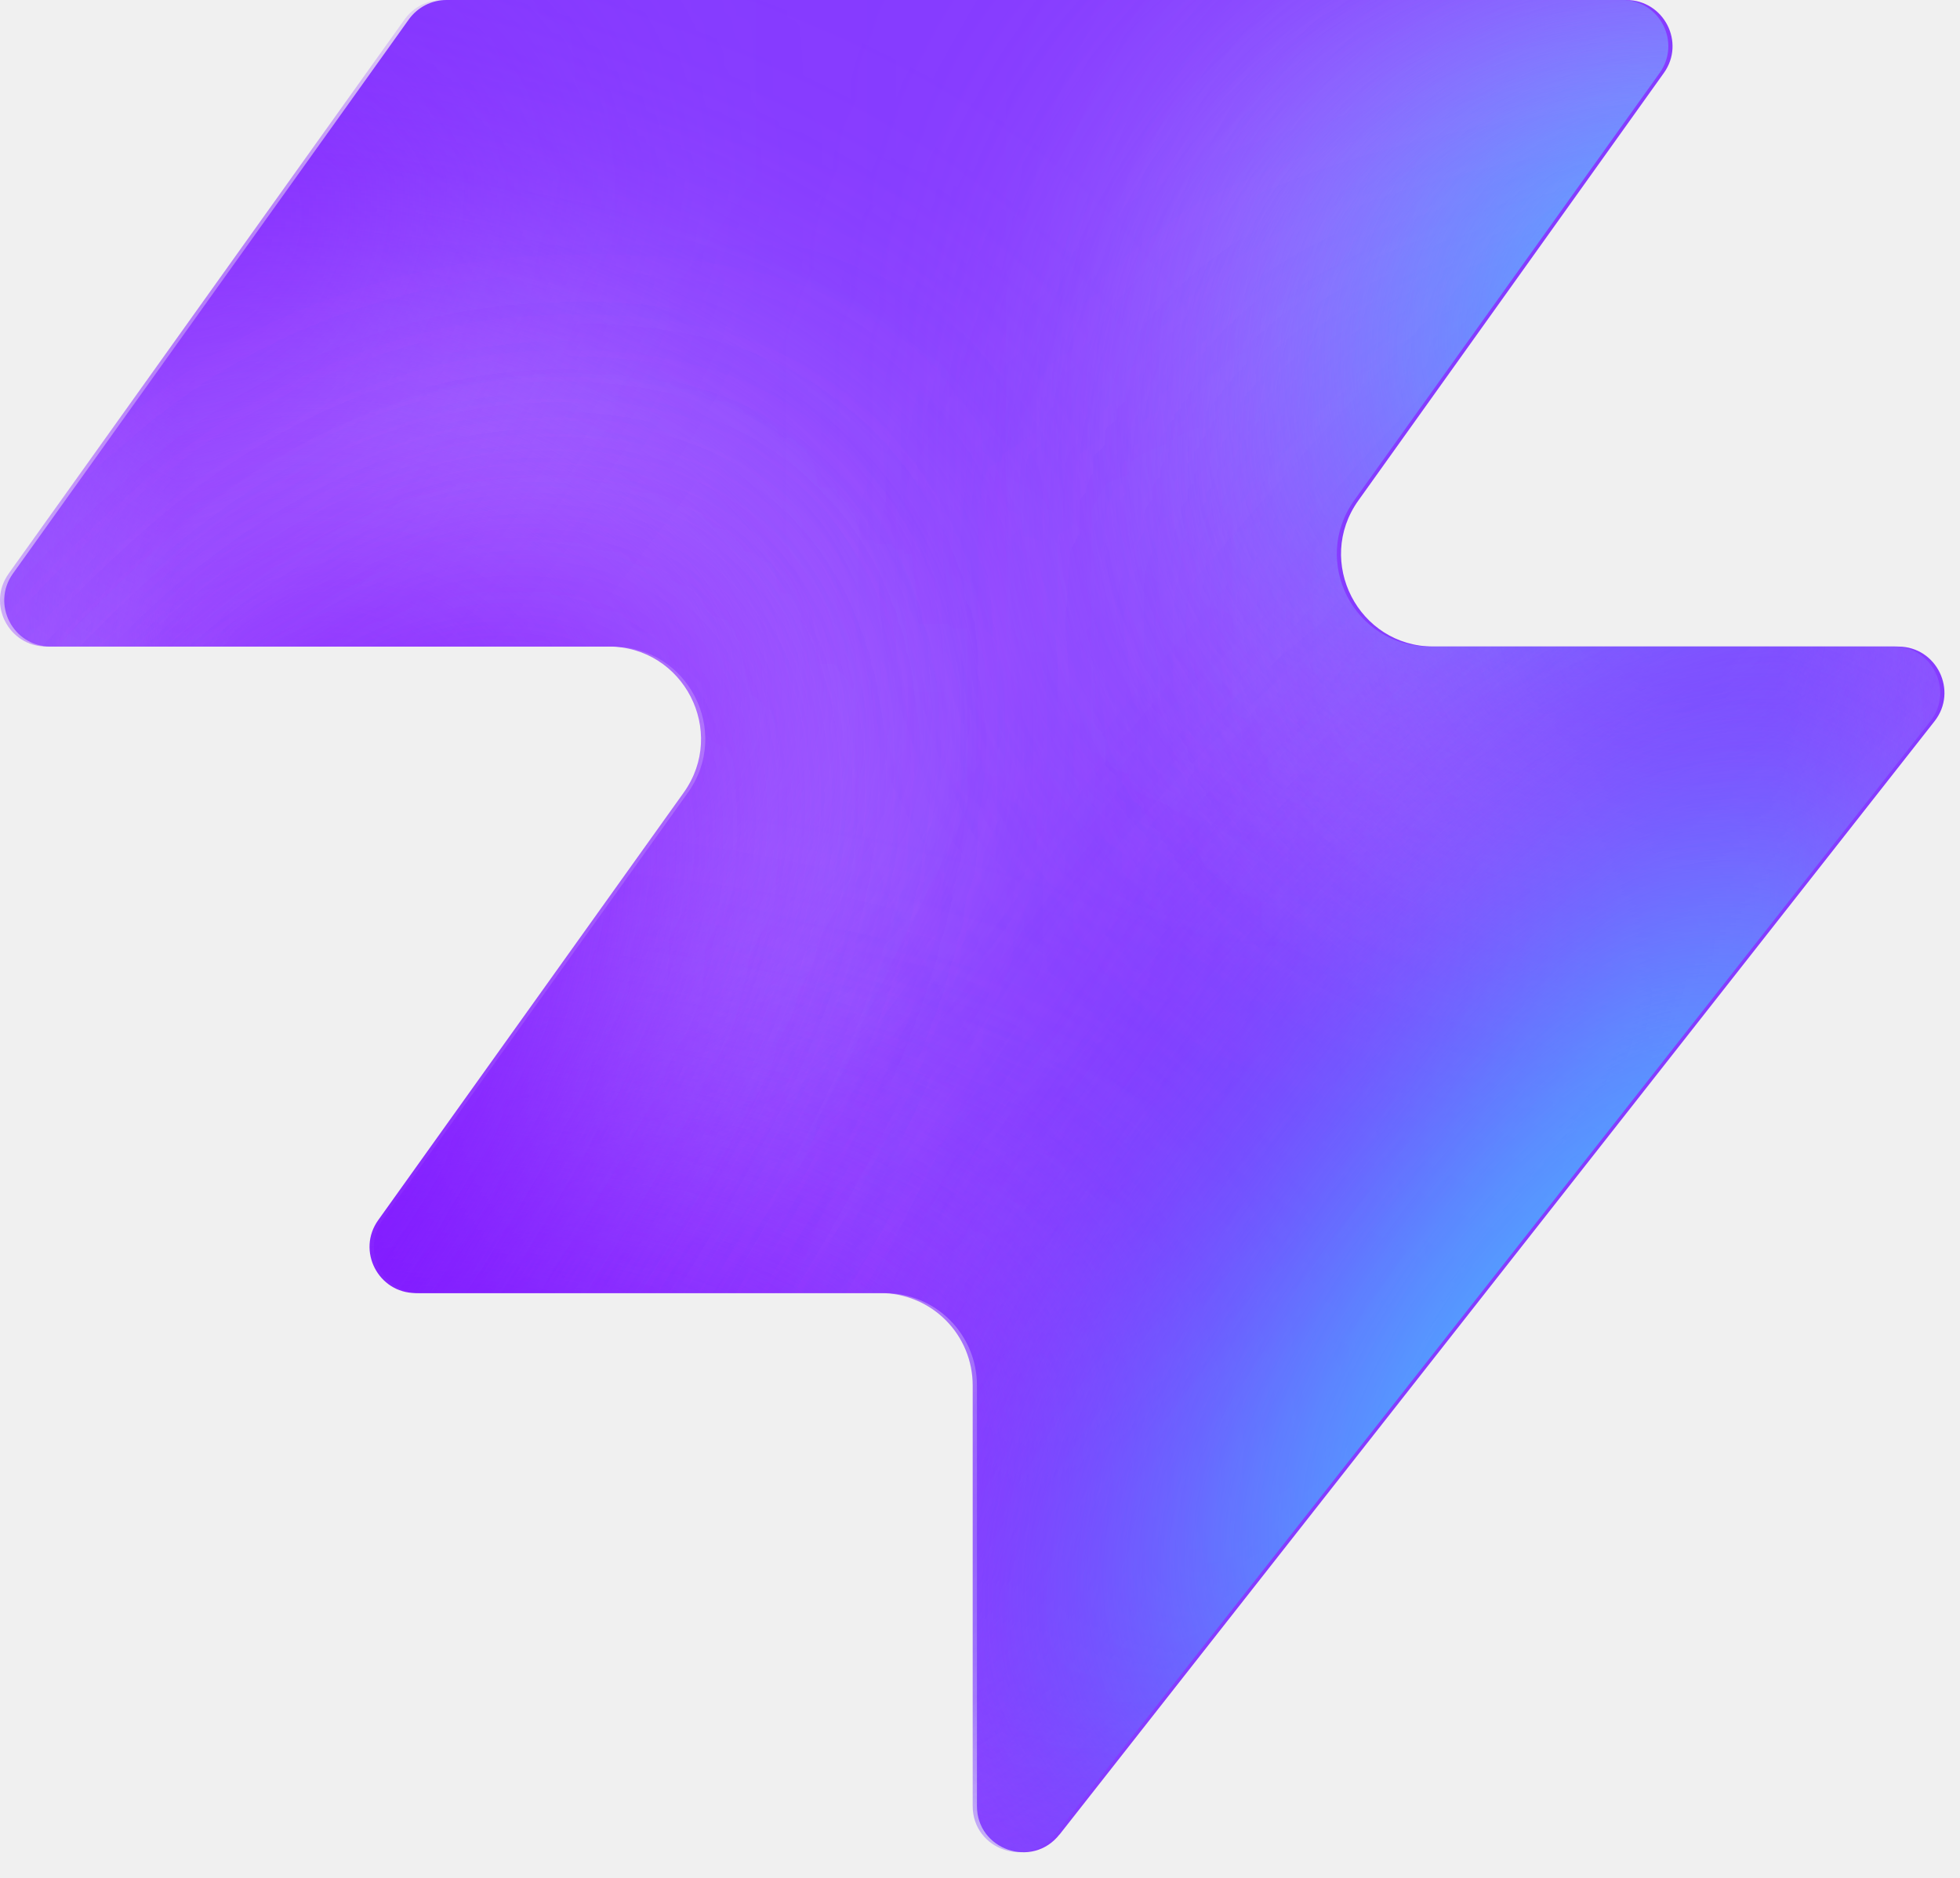
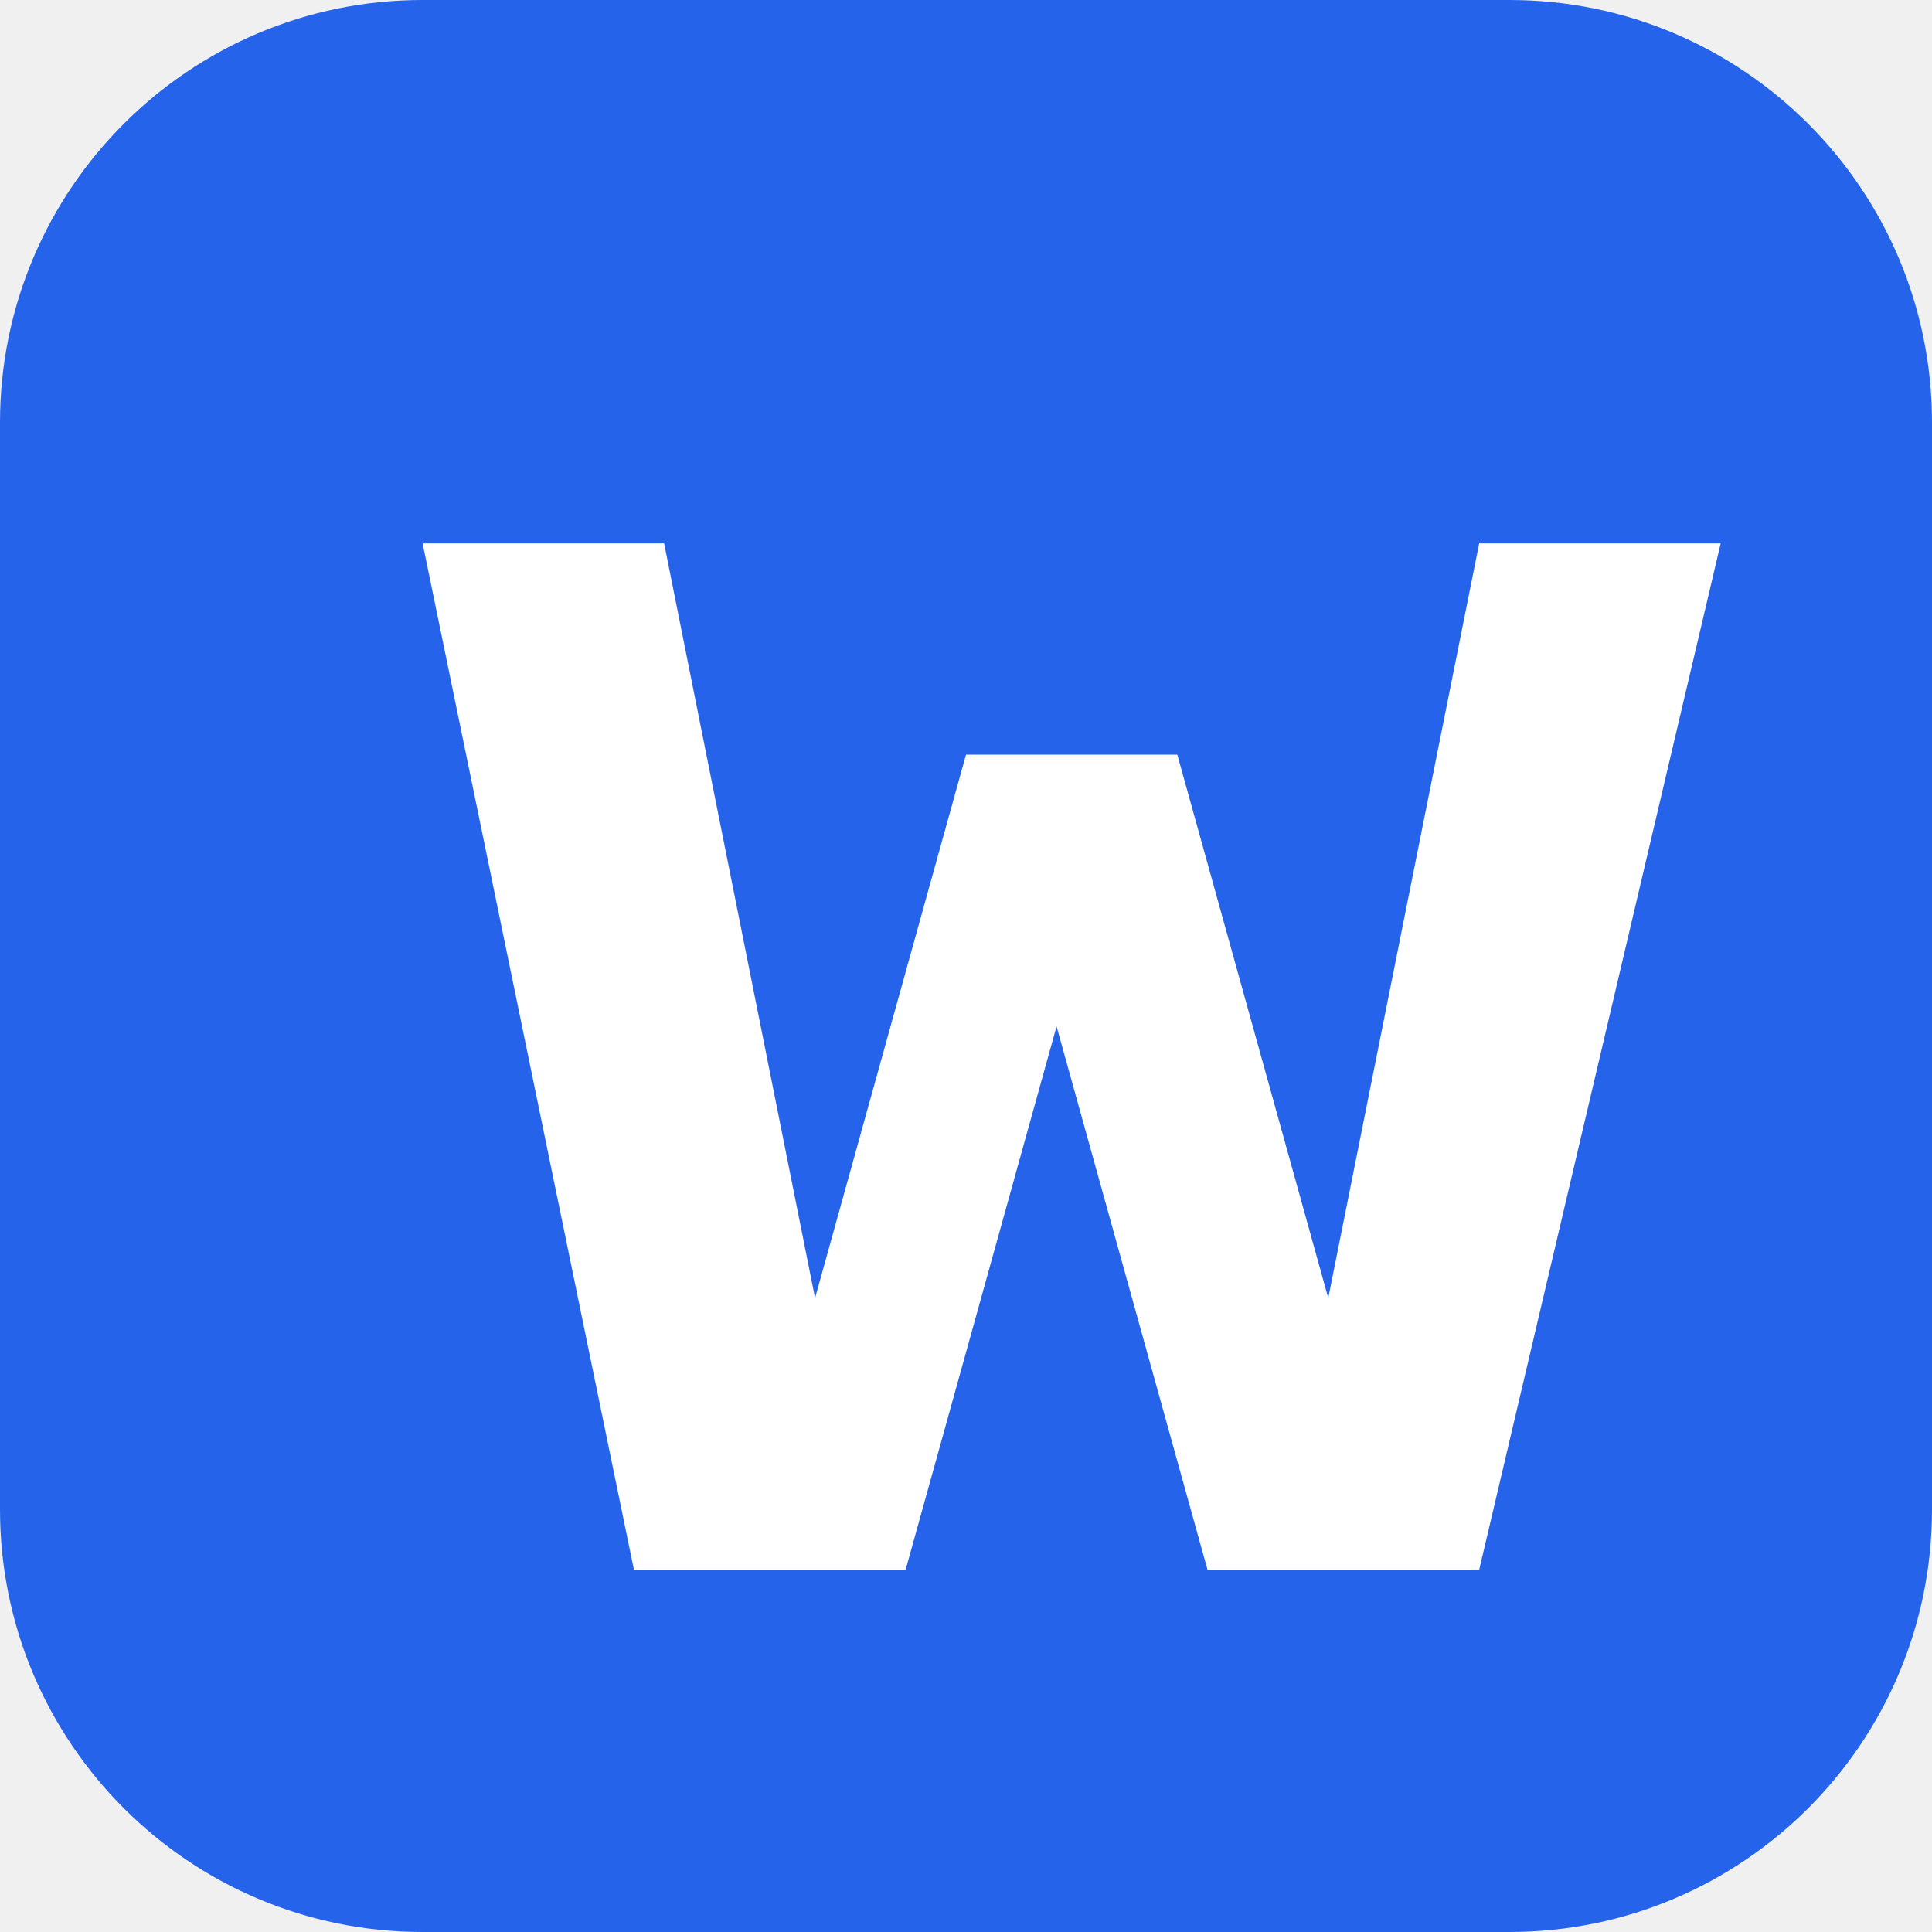
- <svg xmlns="http://www.w3.org/2000/svg" width="48" height="46" fill="none" viewBox="0 0 48 46">
-   <path fill="#863bff" d="M25.946 44.938c-.664.845-2.021.375-2.021-.698V33.937a2.26 2.26 0 0 0-2.262-2.262H10.287c-.92 0-1.456-1.04-.92-1.788l7.48-10.471c1.07-1.497 0-3.578-1.842-3.578H1.237c-.92 0-1.456-1.04-.92-1.788L10.013.474c.214-.297.556-.474.92-.474h28.894c.92 0 1.456 1.04.92 1.788l-7.48 10.471c-1.07 1.498 0 3.579 1.842 3.579h11.377c.943 0 1.473 1.088.89 1.83L25.947 44.94z" style="fill:#863bff;fill:color(display-p3 .525 .23 1);fill-opacity:1" />
-   <mask id="a" width="48" height="46" x="0" y="0" maskUnits="userSpaceOnUse" style="mask-type:alpha">
-     <path fill="#000" d="M25.842 44.938c-.664.844-2.021.375-2.021-.698V33.937a2.26 2.26 0 0 0-2.262-2.262H10.183c-.92 0-1.456-1.04-.92-1.788l7.48-10.471c1.07-1.498 0-3.579-1.842-3.579H1.133c-.92 0-1.456-1.04-.92-1.787L9.91.473c.214-.297.556-.474.92-.474h28.894c.92 0 1.456 1.04.92 1.788l-7.48 10.471c-1.07 1.498 0 3.578 1.842 3.578h11.377c.943 0 1.473 1.088.89 1.832L25.843 44.94z" style="fill:#000;fill-opacity:1" />
-   </mask>
-   <g mask="url(#a)">
-     <g filter="url(#b)">
-       <ellipse cx="5.508" cy="14.704" fill="#ede6ff" rx="5.508" ry="14.704" style="fill:#ede6ff;fill:color(display-p3 .927 .903 1);fill-opacity:1" transform="matrix(.00324 1 1 -.00324 -4.47 31.516)" />
-     </g>
-     <g filter="url(#c)">
-       <ellipse cx="10.399" cy="29.851" fill="#ede6ff" rx="10.399" ry="29.851" style="fill:#ede6ff;fill:color(display-p3 .927 .903 1);fill-opacity:1" transform="matrix(.00324 1 1 -.00324 -39.328 7.883)" />
-     </g>
-     <g filter="url(#d)">
-       <ellipse cx="5.508" cy="30.487" fill="#7e14ff" rx="5.508" ry="30.487" style="fill:#7e14ff;fill:color(display-p3 .492 .077 1);fill-opacity:1" transform="rotate(89.814 -25.913 -14.639)scale(1 -1)" />
-     </g>
-     <g filter="url(#e)">
-       <ellipse cx="5.508" cy="30.599" fill="#7e14ff" rx="5.508" ry="30.599" style="fill:#7e14ff;fill:color(display-p3 .492 .077 1);fill-opacity:1" transform="rotate(89.814 -32.644 -3.334)scale(1 -1)" />
-     </g>
-     <g filter="url(#f)">
-       <ellipse cx="5.508" cy="30.599" fill="#7e14ff" rx="5.508" ry="30.599" style="fill:#7e14ff;fill:color(display-p3 .492 .077 1);fill-opacity:1" transform="matrix(.00324 1 1 -.00324 -34.34 30.47)" />
-     </g>
-     <g filter="url(#g)">
-       <ellipse cx="14.072" cy="22.078" fill="#ede6ff" rx="14.072" ry="22.078" style="fill:#ede6ff;fill:color(display-p3 .927 .903 1);fill-opacity:1" transform="rotate(93.35 24.506 48.493)scale(-1 1)" />
-     </g>
-     <g filter="url(#h)">
-       <ellipse cx="3.47" cy="21.501" fill="#7e14ff" rx="3.47" ry="21.501" style="fill:#7e14ff;fill:color(display-p3 .492 .077 1);fill-opacity:1" transform="rotate(89.009 28.708 47.59)scale(-1 1)" />
-     </g>
-     <g filter="url(#i)">
-       <ellipse cx="3.47" cy="21.501" fill="#7e14ff" rx="3.47" ry="21.501" style="fill:#7e14ff;fill:color(display-p3 .492 .077 1);fill-opacity:1" transform="rotate(89.009 28.708 47.59)scale(-1 1)" />
-     </g>
-     <g filter="url(#j)">
-       <ellipse cx=".387" cy="8.972" fill="#7e14ff" rx="4.407" ry="29.108" style="fill:#7e14ff;fill:color(display-p3 .492 .077 1);fill-opacity:1" transform="rotate(39.51 .387 8.972)" />
-     </g>
-     <g filter="url(#k)">
-       <ellipse cx="47.523" cy="-6.092" fill="#7e14ff" rx="4.407" ry="29.108" style="fill:#7e14ff;fill:color(display-p3 .492 .077 1);fill-opacity:1" transform="rotate(37.892 47.523 -6.092)" />
-     </g>
-     <g filter="url(#l)">
-       <ellipse cx="41.412" cy="6.333" fill="#47bfff" rx="5.971" ry="9.665" style="fill:#47bfff;fill:color(display-p3 .28 .748 1);fill-opacity:1" transform="rotate(37.892 41.412 6.333)" />
-     </g>
-     <g filter="url(#m)">
-       <ellipse cx="-1.879" cy="38.332" fill="#7e14ff" rx="4.407" ry="29.108" style="fill:#7e14ff;fill:color(display-p3 .492 .077 1);fill-opacity:1" transform="rotate(37.892 -1.88 38.332)" />
-     </g>
-     <g filter="url(#n)">
-       <ellipse cx="-1.879" cy="38.332" fill="#7e14ff" rx="4.407" ry="29.108" style="fill:#7e14ff;fill:color(display-p3 .492 .077 1);fill-opacity:1" transform="rotate(37.892 -1.88 38.332)" />
-     </g>
-     <g filter="url(#o)">
-       <ellipse cx="35.651" cy="29.907" fill="#7e14ff" rx="4.407" ry="29.108" style="fill:#7e14ff;fill:color(display-p3 .492 .077 1);fill-opacity:1" transform="rotate(37.892 35.651 29.907)" />
-     </g>
-     <g filter="url(#p)">
-       <ellipse cx="38.418" cy="32.4" fill="#47bfff" rx="5.971" ry="15.297" style="fill:#47bfff;fill:color(display-p3 .28 .748 1);fill-opacity:1" transform="rotate(37.892 38.418 32.4)" />
-     </g>
-   </g>
-   <defs>
-     <filter id="b" width="60.045" height="41.654" x="-19.77" y="16.149" color-interpolation-filters="sRGB" filterUnits="userSpaceOnUse">
-       <feFlood flood-opacity="0" result="BackgroundImageFix" />
-       <feBlend in="SourceGraphic" in2="BackgroundImageFix" result="shape" />
-       <feGaussianBlur result="effect1_foregroundBlur_2002_17158" stdDeviation="7.659" />
-     </filter>
-     <filter id="c" width="90.34" height="51.437" x="-54.613" y="-7.533" color-interpolation-filters="sRGB" filterUnits="userSpaceOnUse">
-       <feFlood flood-opacity="0" result="BackgroundImageFix" />
-       <feBlend in="SourceGraphic" in2="BackgroundImageFix" result="shape" />
-       <feGaussianBlur result="effect1_foregroundBlur_2002_17158" stdDeviation="7.659" />
-     </filter>
-     <filter id="d" width="79.355" height="29.4" x="-49.64" y="2.03" color-interpolation-filters="sRGB" filterUnits="userSpaceOnUse">
-       <feFlood flood-opacity="0" result="BackgroundImageFix" />
-       <feBlend in="SourceGraphic" in2="BackgroundImageFix" result="shape" />
-       <feGaussianBlur result="effect1_foregroundBlur_2002_17158" stdDeviation="4.596" />
-     </filter>
-     <filter id="e" width="79.579" height="29.4" x="-45.045" y="20.029" color-interpolation-filters="sRGB" filterUnits="userSpaceOnUse">
-       <feFlood flood-opacity="0" result="BackgroundImageFix" />
-       <feBlend in="SourceGraphic" in2="BackgroundImageFix" result="shape" />
-       <feGaussianBlur result="effect1_foregroundBlur_2002_17158" stdDeviation="4.596" />
-     </filter>
-     <filter id="f" width="79.579" height="29.4" x="-43.513" y="21.178" color-interpolation-filters="sRGB" filterUnits="userSpaceOnUse">
-       <feFlood flood-opacity="0" result="BackgroundImageFix" />
-       <feBlend in="SourceGraphic" in2="BackgroundImageFix" result="shape" />
-       <feGaussianBlur result="effect1_foregroundBlur_2002_17158" stdDeviation="4.596" />
-     </filter>
-     <filter id="g" width="74.749" height="58.852" x="15.756" y="-17.901" color-interpolation-filters="sRGB" filterUnits="userSpaceOnUse">
-       <feFlood flood-opacity="0" result="BackgroundImageFix" />
-       <feBlend in="SourceGraphic" in2="BackgroundImageFix" result="shape" />
-       <feGaussianBlur result="effect1_foregroundBlur_2002_17158" stdDeviation="7.659" />
-     </filter>
-     <filter id="h" width="61.377" height="25.362" x="23.548" y="2.284" color-interpolation-filters="sRGB" filterUnits="userSpaceOnUse">
-       <feFlood flood-opacity="0" result="BackgroundImageFix" />
-       <feBlend in="SourceGraphic" in2="BackgroundImageFix" result="shape" />
-       <feGaussianBlur result="effect1_foregroundBlur_2002_17158" stdDeviation="4.596" />
-     </filter>
-     <filter id="i" width="61.377" height="25.362" x="23.548" y="2.284" color-interpolation-filters="sRGB" filterUnits="userSpaceOnUse">
-       <feFlood flood-opacity="0" result="BackgroundImageFix" />
-       <feBlend in="SourceGraphic" in2="BackgroundImageFix" result="shape" />
-       <feGaussianBlur result="effect1_foregroundBlur_2002_17158" stdDeviation="4.596" />
-     </filter>
-     <filter id="j" width="56.045" height="63.649" x="-27.636" y="-22.853" color-interpolation-filters="sRGB" filterUnits="userSpaceOnUse">
-       <feFlood flood-opacity="0" result="BackgroundImageFix" />
-       <feBlend in="SourceGraphic" in2="BackgroundImageFix" result="shape" />
-       <feGaussianBlur result="effect1_foregroundBlur_2002_17158" stdDeviation="4.596" />
-     </filter>
-     <filter id="k" width="54.814" height="64.646" x="20.116" y="-38.415" color-interpolation-filters="sRGB" filterUnits="userSpaceOnUse">
-       <feFlood flood-opacity="0" result="BackgroundImageFix" />
-       <feBlend in="SourceGraphic" in2="BackgroundImageFix" result="shape" />
-       <feGaussianBlur result="effect1_foregroundBlur_2002_17158" stdDeviation="4.596" />
-     </filter>
-     <filter id="l" width="33.541" height="35.313" x="24.641" y="-11.323" color-interpolation-filters="sRGB" filterUnits="userSpaceOnUse">
-       <feFlood flood-opacity="0" result="BackgroundImageFix" />
-       <feBlend in="SourceGraphic" in2="BackgroundImageFix" result="shape" />
-       <feGaussianBlur result="effect1_foregroundBlur_2002_17158" stdDeviation="4.596" />
-     </filter>
-     <filter id="m" width="54.814" height="64.646" x="-29.286" y="6.009" color-interpolation-filters="sRGB" filterUnits="userSpaceOnUse">
-       <feFlood flood-opacity="0" result="BackgroundImageFix" />
-       <feBlend in="SourceGraphic" in2="BackgroundImageFix" result="shape" />
-       <feGaussianBlur result="effect1_foregroundBlur_2002_17158" stdDeviation="4.596" />
-     </filter>
-     <filter id="n" width="54.814" height="64.646" x="-29.286" y="6.009" color-interpolation-filters="sRGB" filterUnits="userSpaceOnUse">
-       <feFlood flood-opacity="0" result="BackgroundImageFix" />
-       <feBlend in="SourceGraphic" in2="BackgroundImageFix" result="shape" />
-       <feGaussianBlur result="effect1_foregroundBlur_2002_17158" stdDeviation="4.596" />
-     </filter>
-     <filter id="o" width="54.814" height="64.646" x="8.244" y="-2.416" color-interpolation-filters="sRGB" filterUnits="userSpaceOnUse">
-       <feFlood flood-opacity="0" result="BackgroundImageFix" />
-       <feBlend in="SourceGraphic" in2="BackgroundImageFix" result="shape" />
-       <feGaussianBlur result="effect1_foregroundBlur_2002_17158" stdDeviation="4.596" />
-     </filter>
-     <filter id="p" width="39.409" height="43.623" x="18.713" y="10.588" color-interpolation-filters="sRGB" filterUnits="userSpaceOnUse">
-       <feFlood flood-opacity="0" result="BackgroundImageFix" />
-       <feBlend in="SourceGraphic" in2="BackgroundImageFix" result="shape" />
-       <feGaussianBlur result="effect1_foregroundBlur_2002_17158" stdDeviation="4.596" />
-     </filter>
-   </defs>
+ <svg xmlns="http://www.w3.org/2000/svg" viewBox="0 0 64 64">
+   <rect width="64" height="64" rx="14" fill="#2563eb" />
+   <path d="M14 18h8l5 25 5-18h7l5 18 5-25h8l-8 34h-9l-5-18-5 18h-9z" fill="white" />
</svg>
